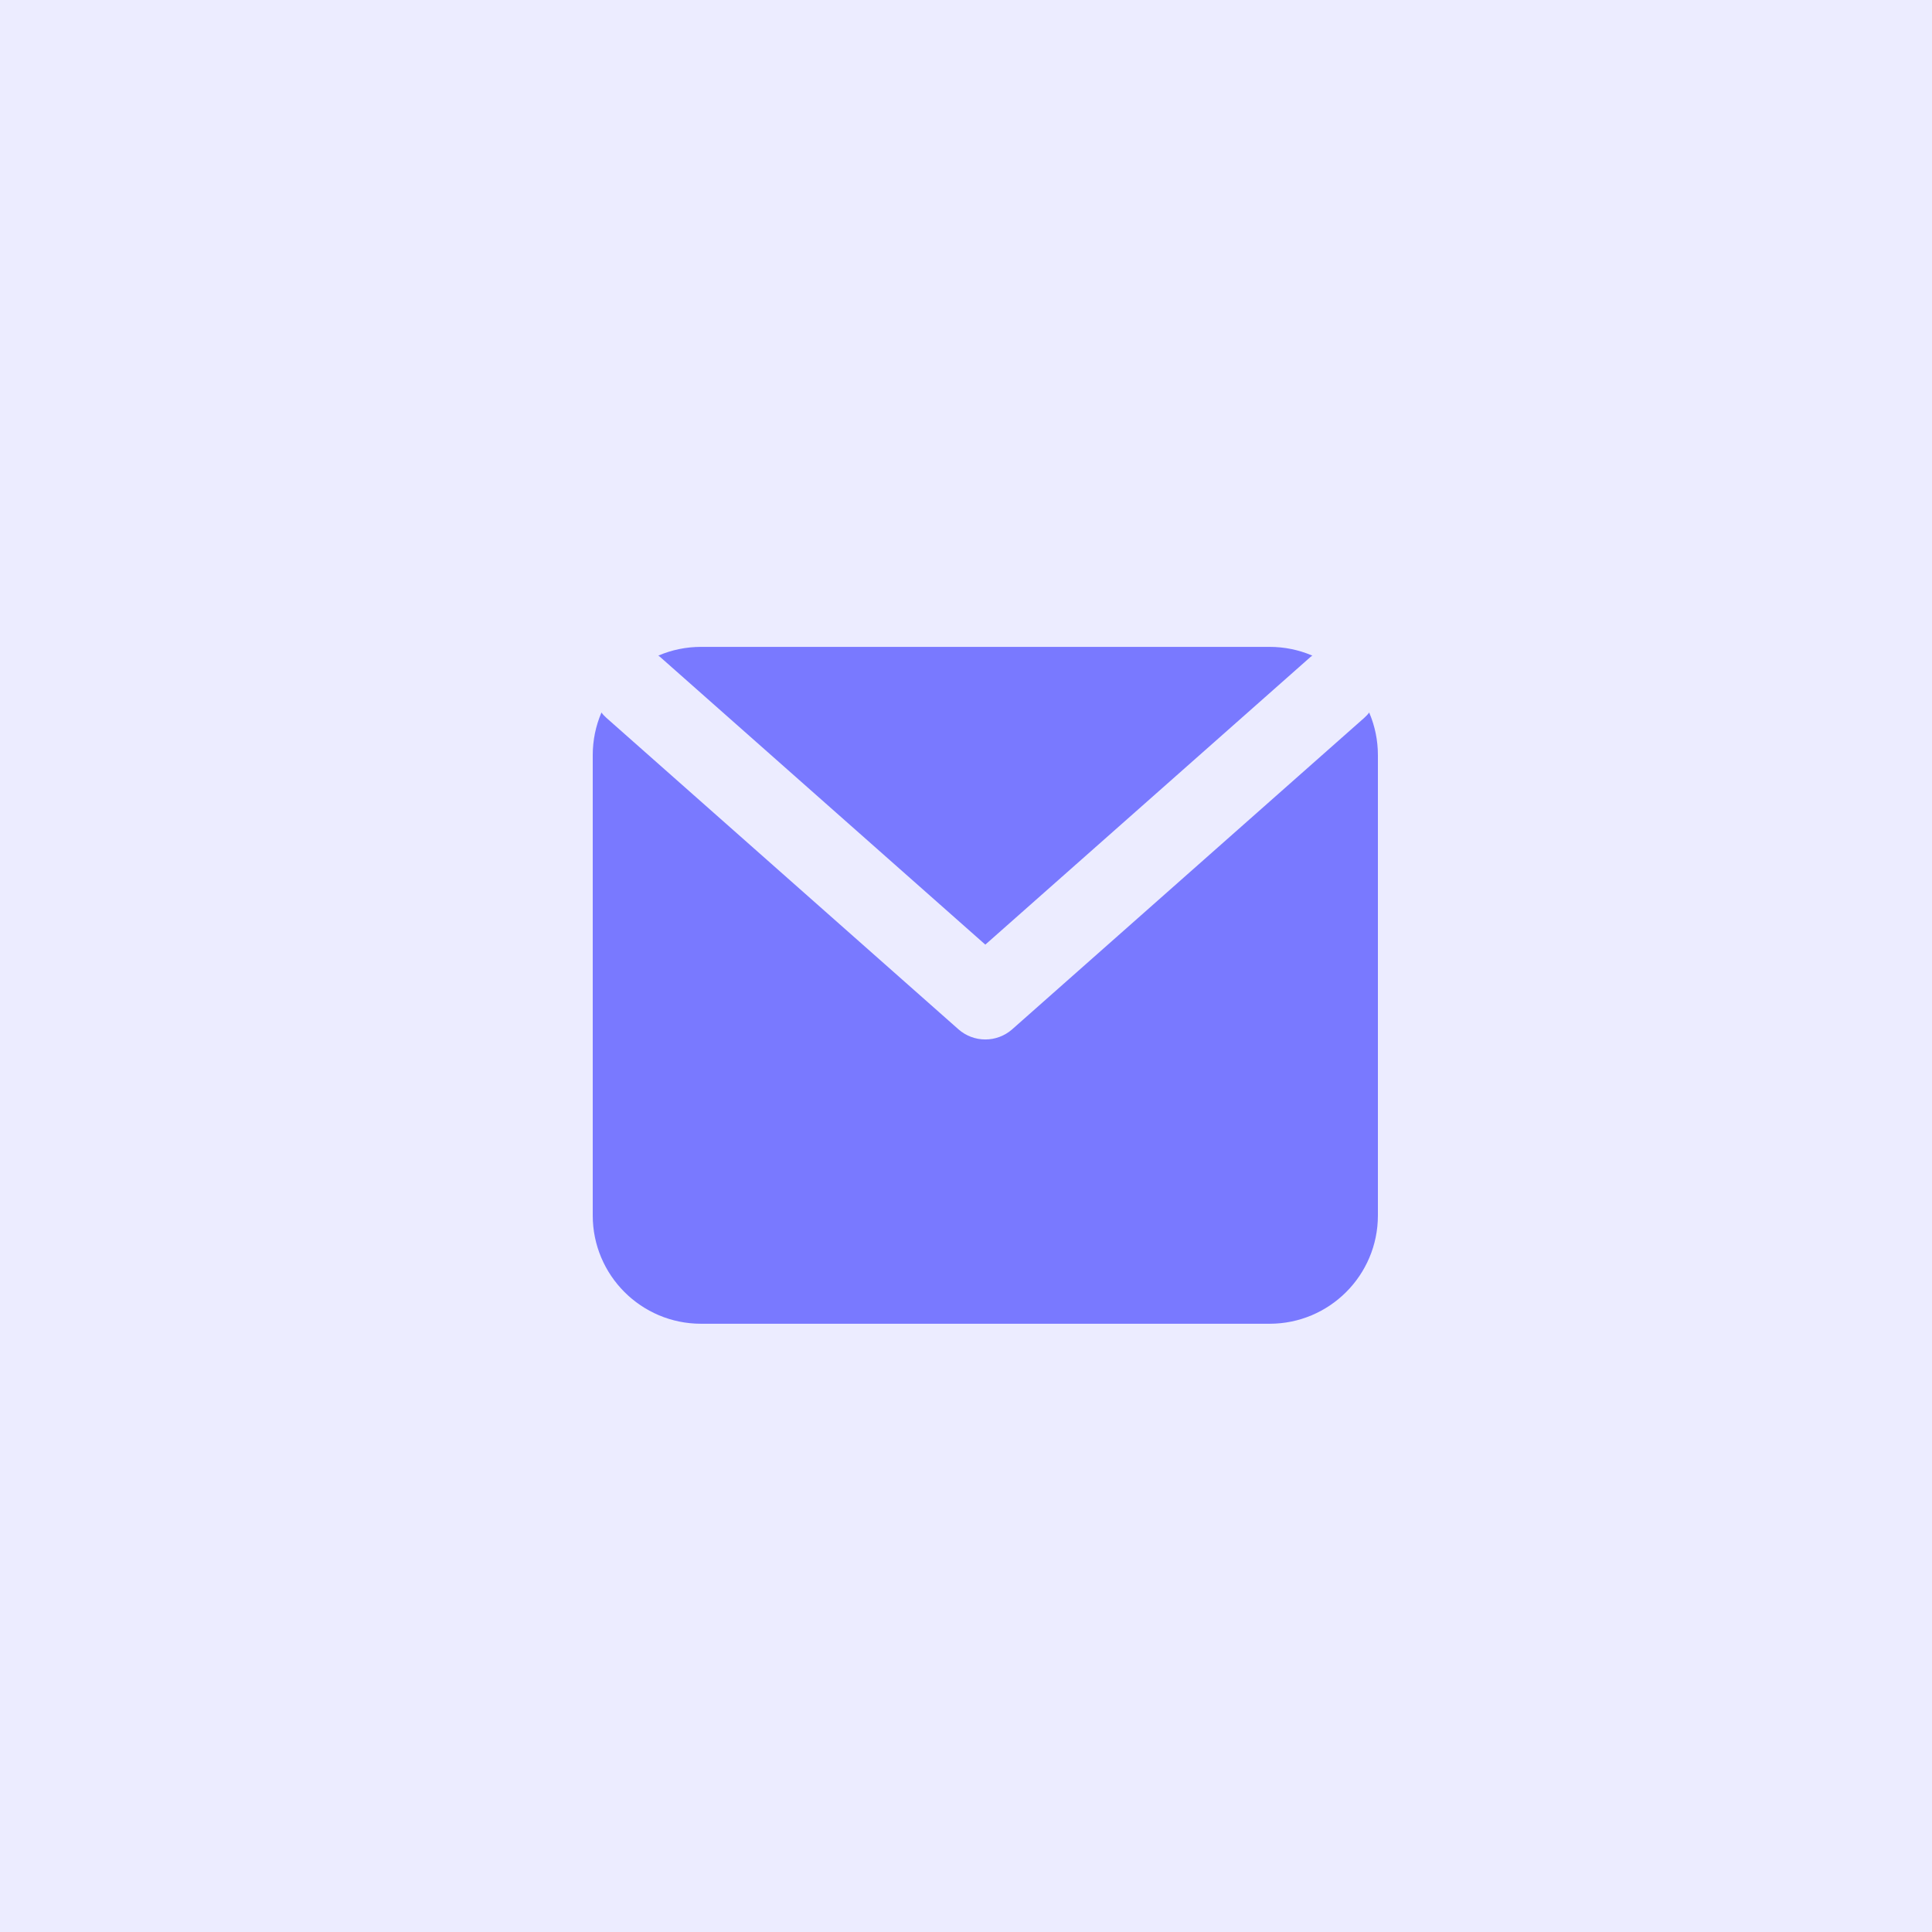
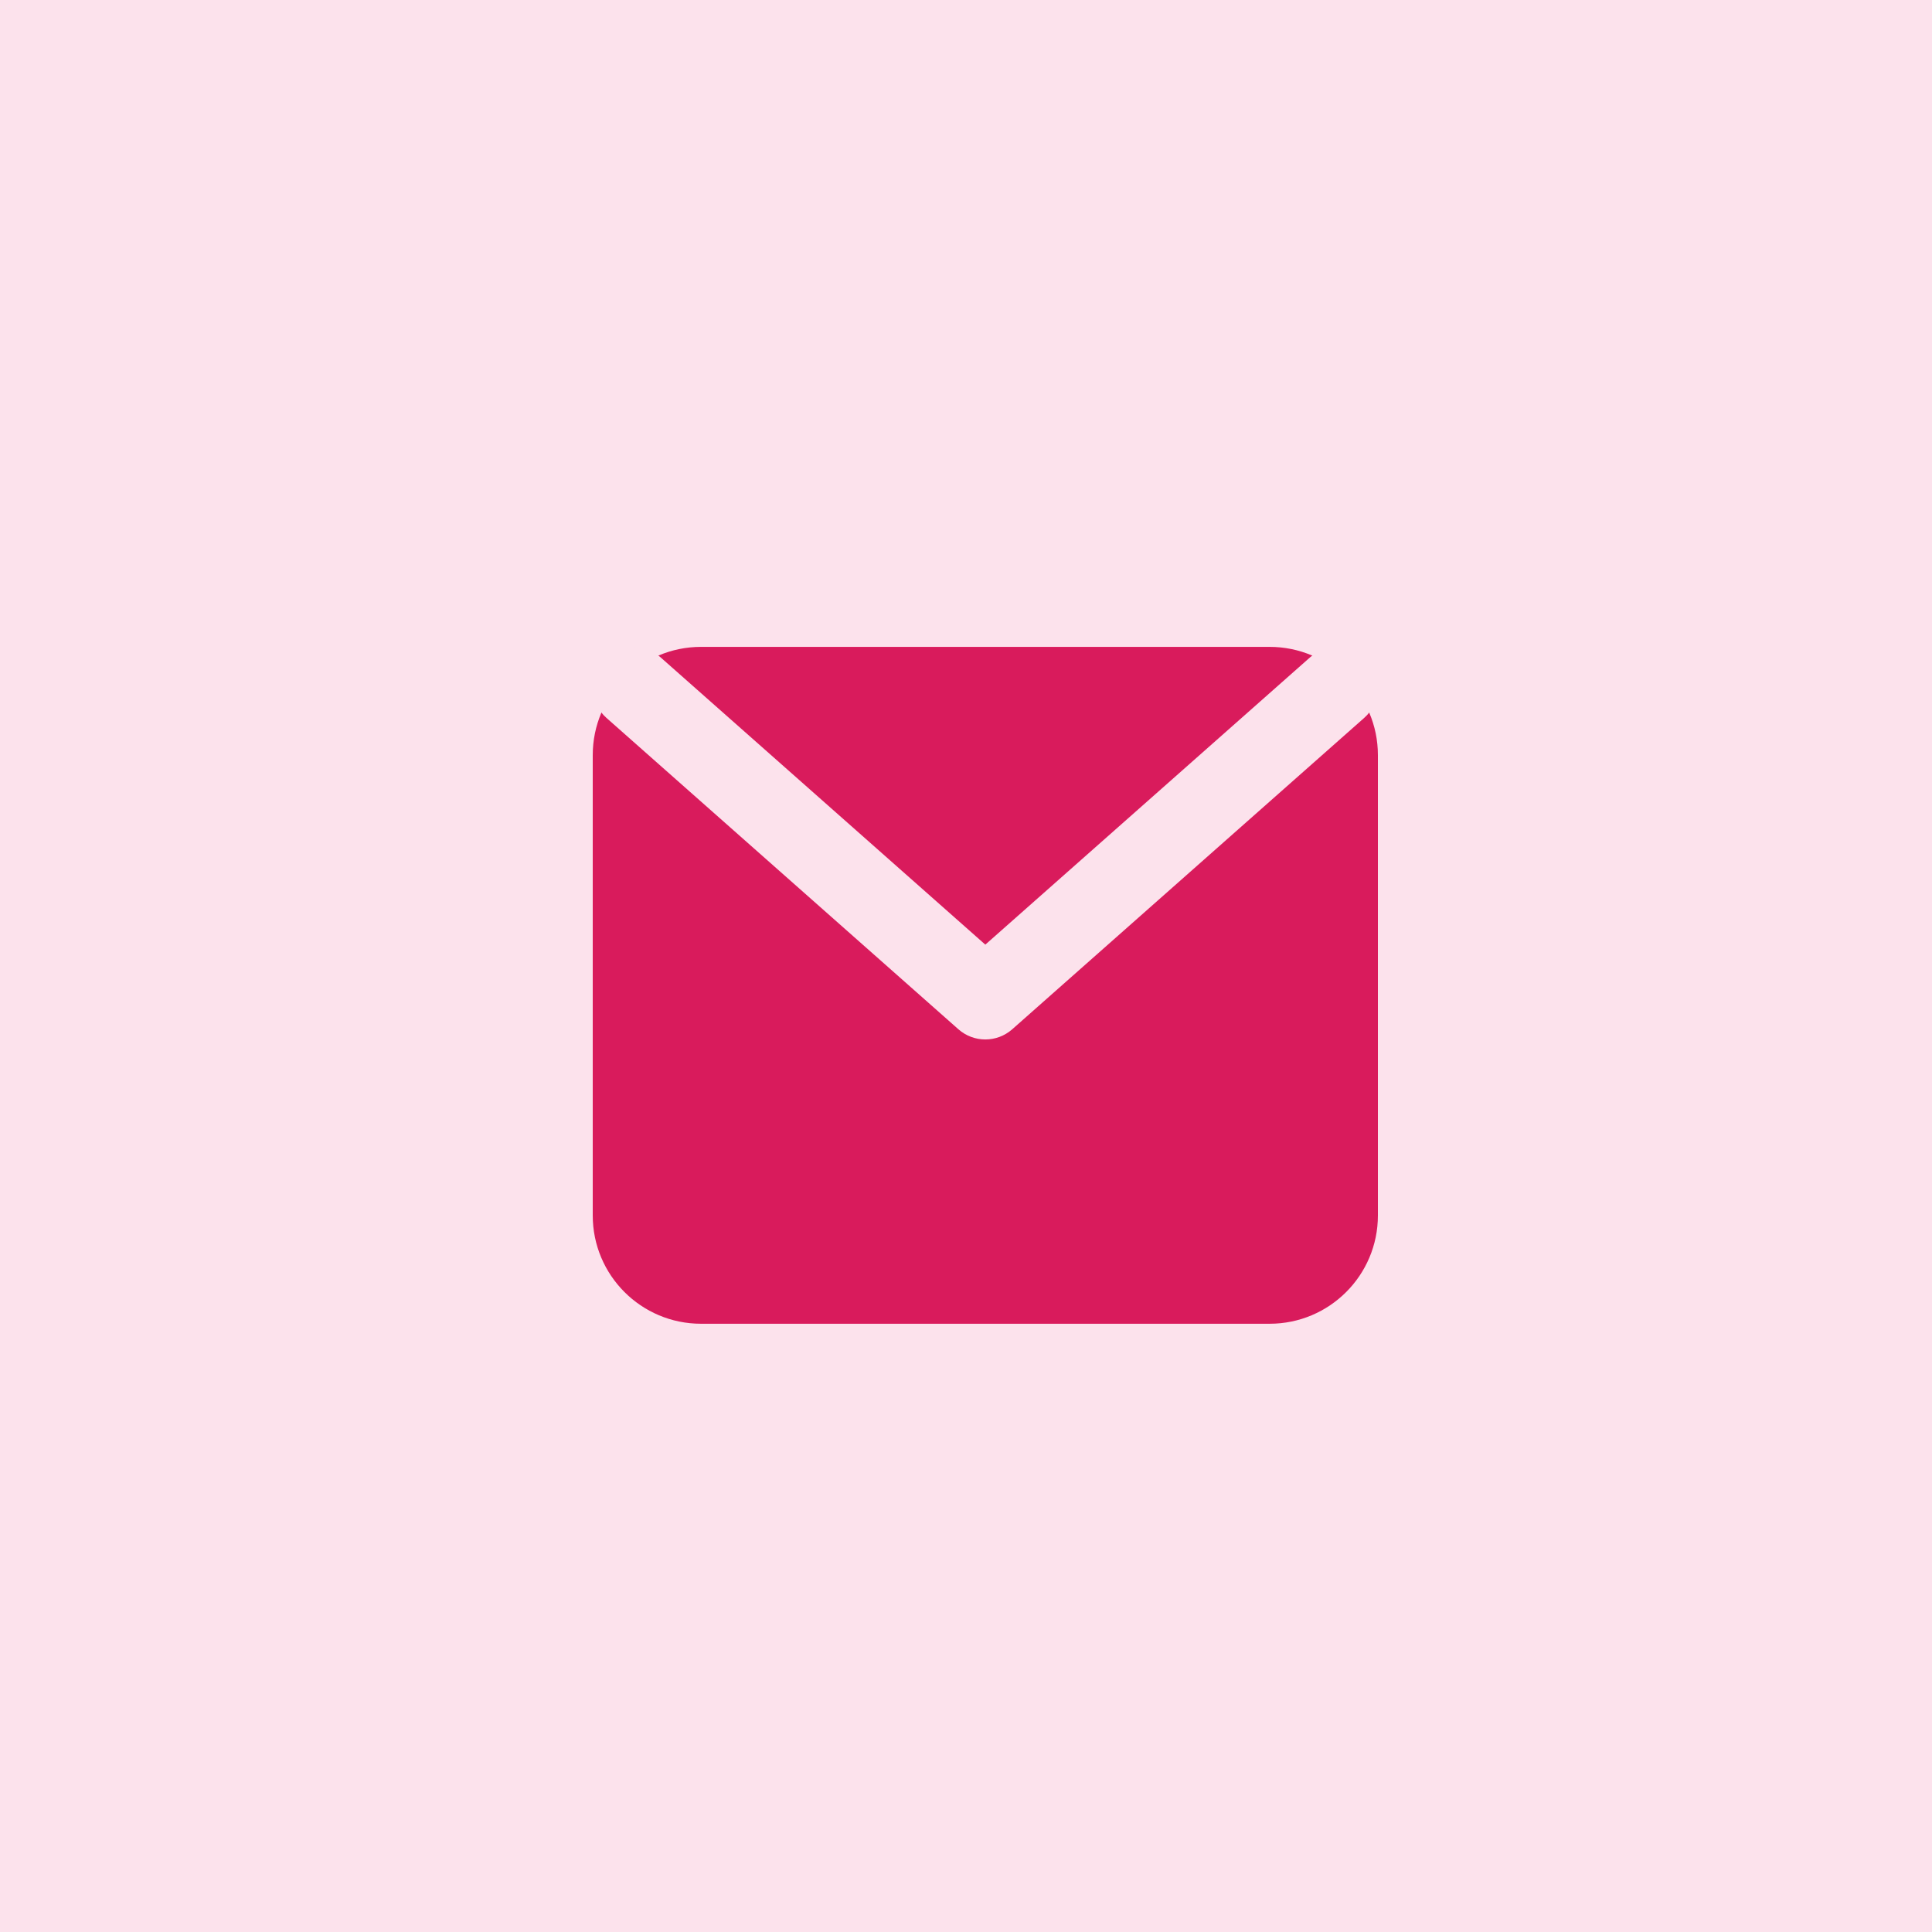
<svg xmlns="http://www.w3.org/2000/svg" width="100" height="100" viewBox="0 0 100 100" fill="none">
-   <rect width="100" height="100" fill="#ECECFF" />
+   <rect width="100" height="100" fill="#FCE2EC" />
  <g clip-path="url(#clip0_14370_42606)">
-     <path d="M30.68 39.087C30.68 35.992 33.189 33.482 36.285 33.482H65.715C68.811 33.482 71.32 35.992 71.32 39.087V62.911C71.32 66.007 68.811 68.517 65.715 68.517H36.285C33.189 68.517 30.68 66.007 30.68 62.911V39.087Z" fill="#7979FF" />
-     <path fill-rule="evenodd" clip-rule="evenodd" d="M31.207 34.191C31.977 33.322 33.305 33.24 34.175 34.01L51 48.894L67.825 34.01C68.695 33.24 70.023 33.322 70.793 34.191C71.562 35.061 71.481 36.389 70.611 37.158L52.393 53.275C51.597 53.978 50.403 53.978 49.607 53.275L31.389 37.158C30.52 36.389 30.438 35.061 31.207 34.191Z" fill="#ECECFF" />
+     <path d="M30.68 39.087C30.68 35.992 33.189 33.482 36.285 33.482H65.715C68.811 33.482 71.32 35.992 71.32 39.087V62.911C71.32 66.007 68.811 68.517 65.715 68.517H36.285C33.189 68.517 30.68 66.007 30.68 62.911V39.087Z" fill="#D91B5C" />
+     <path fill-rule="evenodd" clip-rule="evenodd" d="M31.207 34.191C31.977 33.322 33.305 33.24 34.175 34.01L51 48.894L67.825 34.01C68.695 33.24 70.023 33.322 70.793 34.191C71.562 35.061 71.481 36.389 70.611 37.158L52.393 53.275C51.597 53.978 50.403 53.978 49.607 53.275L31.389 37.158C30.52 36.389 30.438 35.061 31.207 34.191Z" fill="#FCE2EC" />
  </g>
  <defs>
    <clipPath id="clip0_14370_42606">
      <rect width="47.812" height="47.812" fill="white" transform="translate(27.8906 26.2969)" />
    </clipPath>
  </defs>
</svg>
